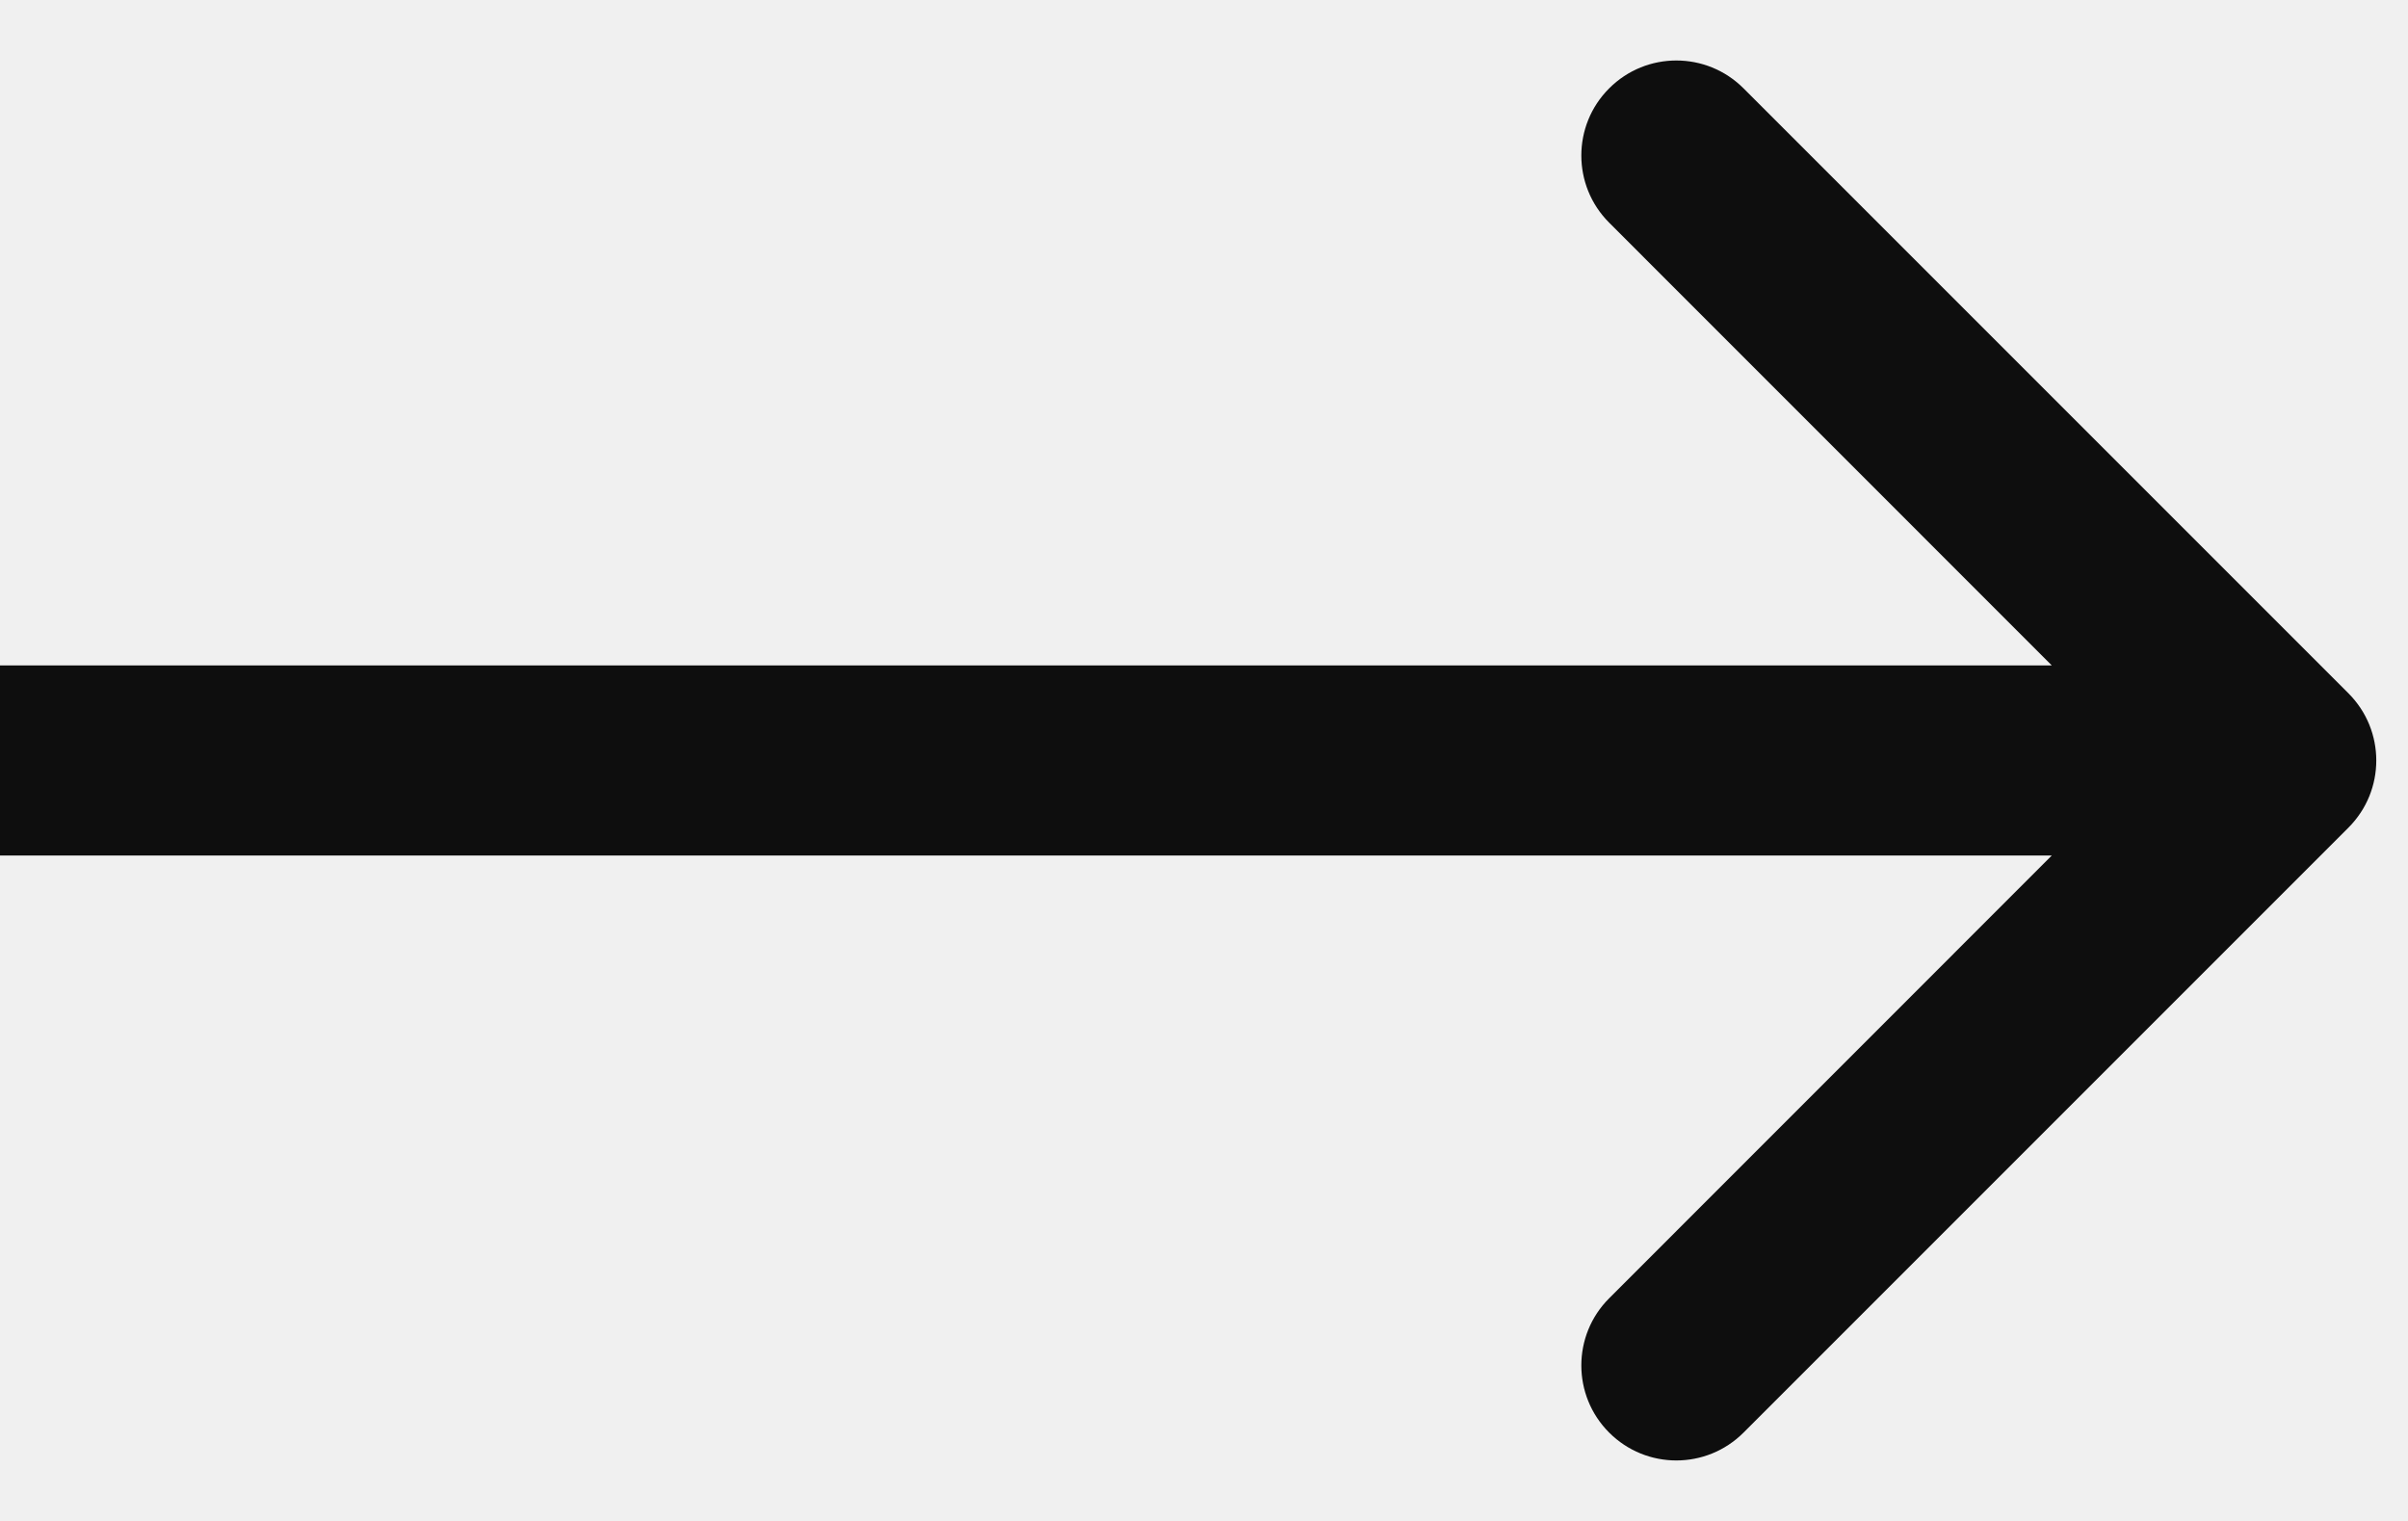
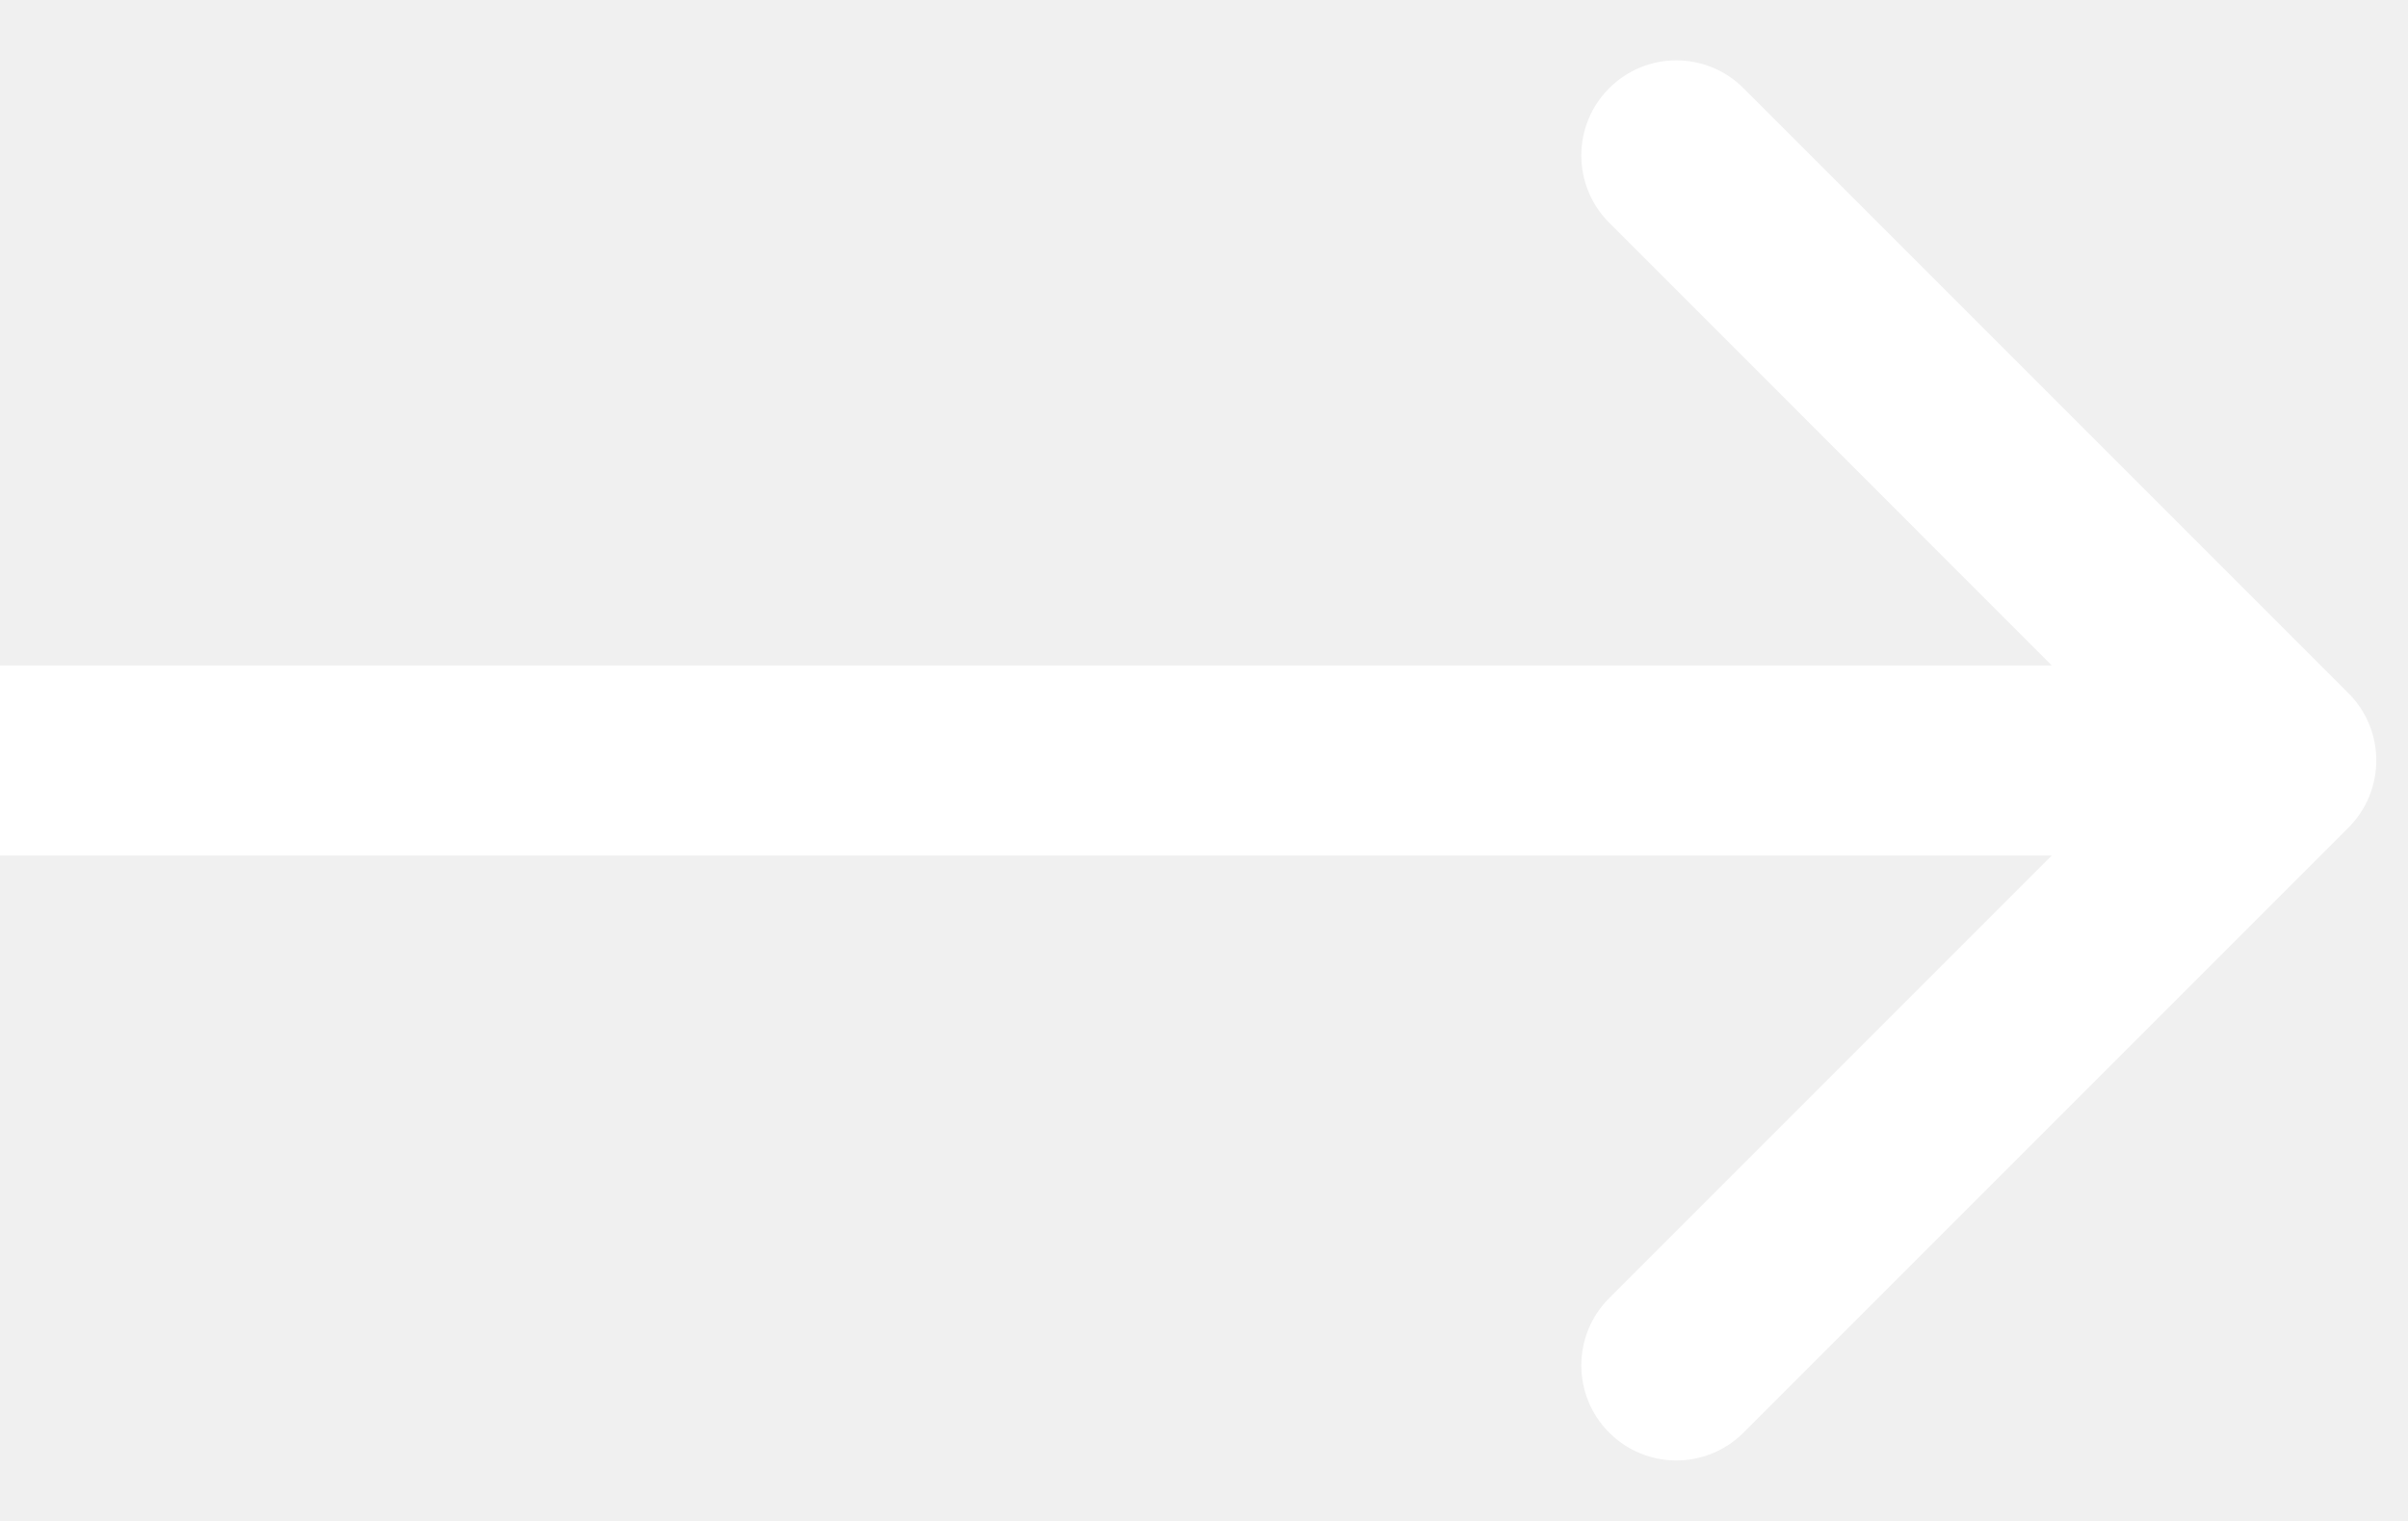
<svg xmlns="http://www.w3.org/2000/svg" width="19" height="12" viewBox="0 0 19 12" fill="none">
-   <path d="M18.53 6.53C18.823 6.237 18.823 5.763 18.53 5.47L13.757 0.697C13.464 0.404 12.99 0.404 12.697 0.697C12.404 0.99 12.404 1.464 12.697 1.757L16.939 6L12.697 10.243C12.404 10.536 12.404 11.01 12.697 11.303C12.99 11.596 13.464 11.596 13.757 11.303L18.53 6.53ZM-3.32333e-10 6.75L18 6.75L18 5.25L3.32333e-10 5.25L-3.32333e-10 6.75Z" fill="#0e0e0e" />
+   <path d="M18.53 6.53C18.823 6.237 18.823 5.762 18.53 5.469L13.757 0.696C13.464 0.403 12.99 0.403 12.697 0.696C12.404 0.989 12.404 1.464 12.697 1.757L16.939 6L12.697 10.242C12.404 10.535 12.404 11.01 12.697 11.303C12.99 11.596 13.464 11.596 13.757 11.303L18.53 6.53ZM0 6.75H18V5.25H6.64666e-10L0 6.75Z" fill="white" />
</svg>
